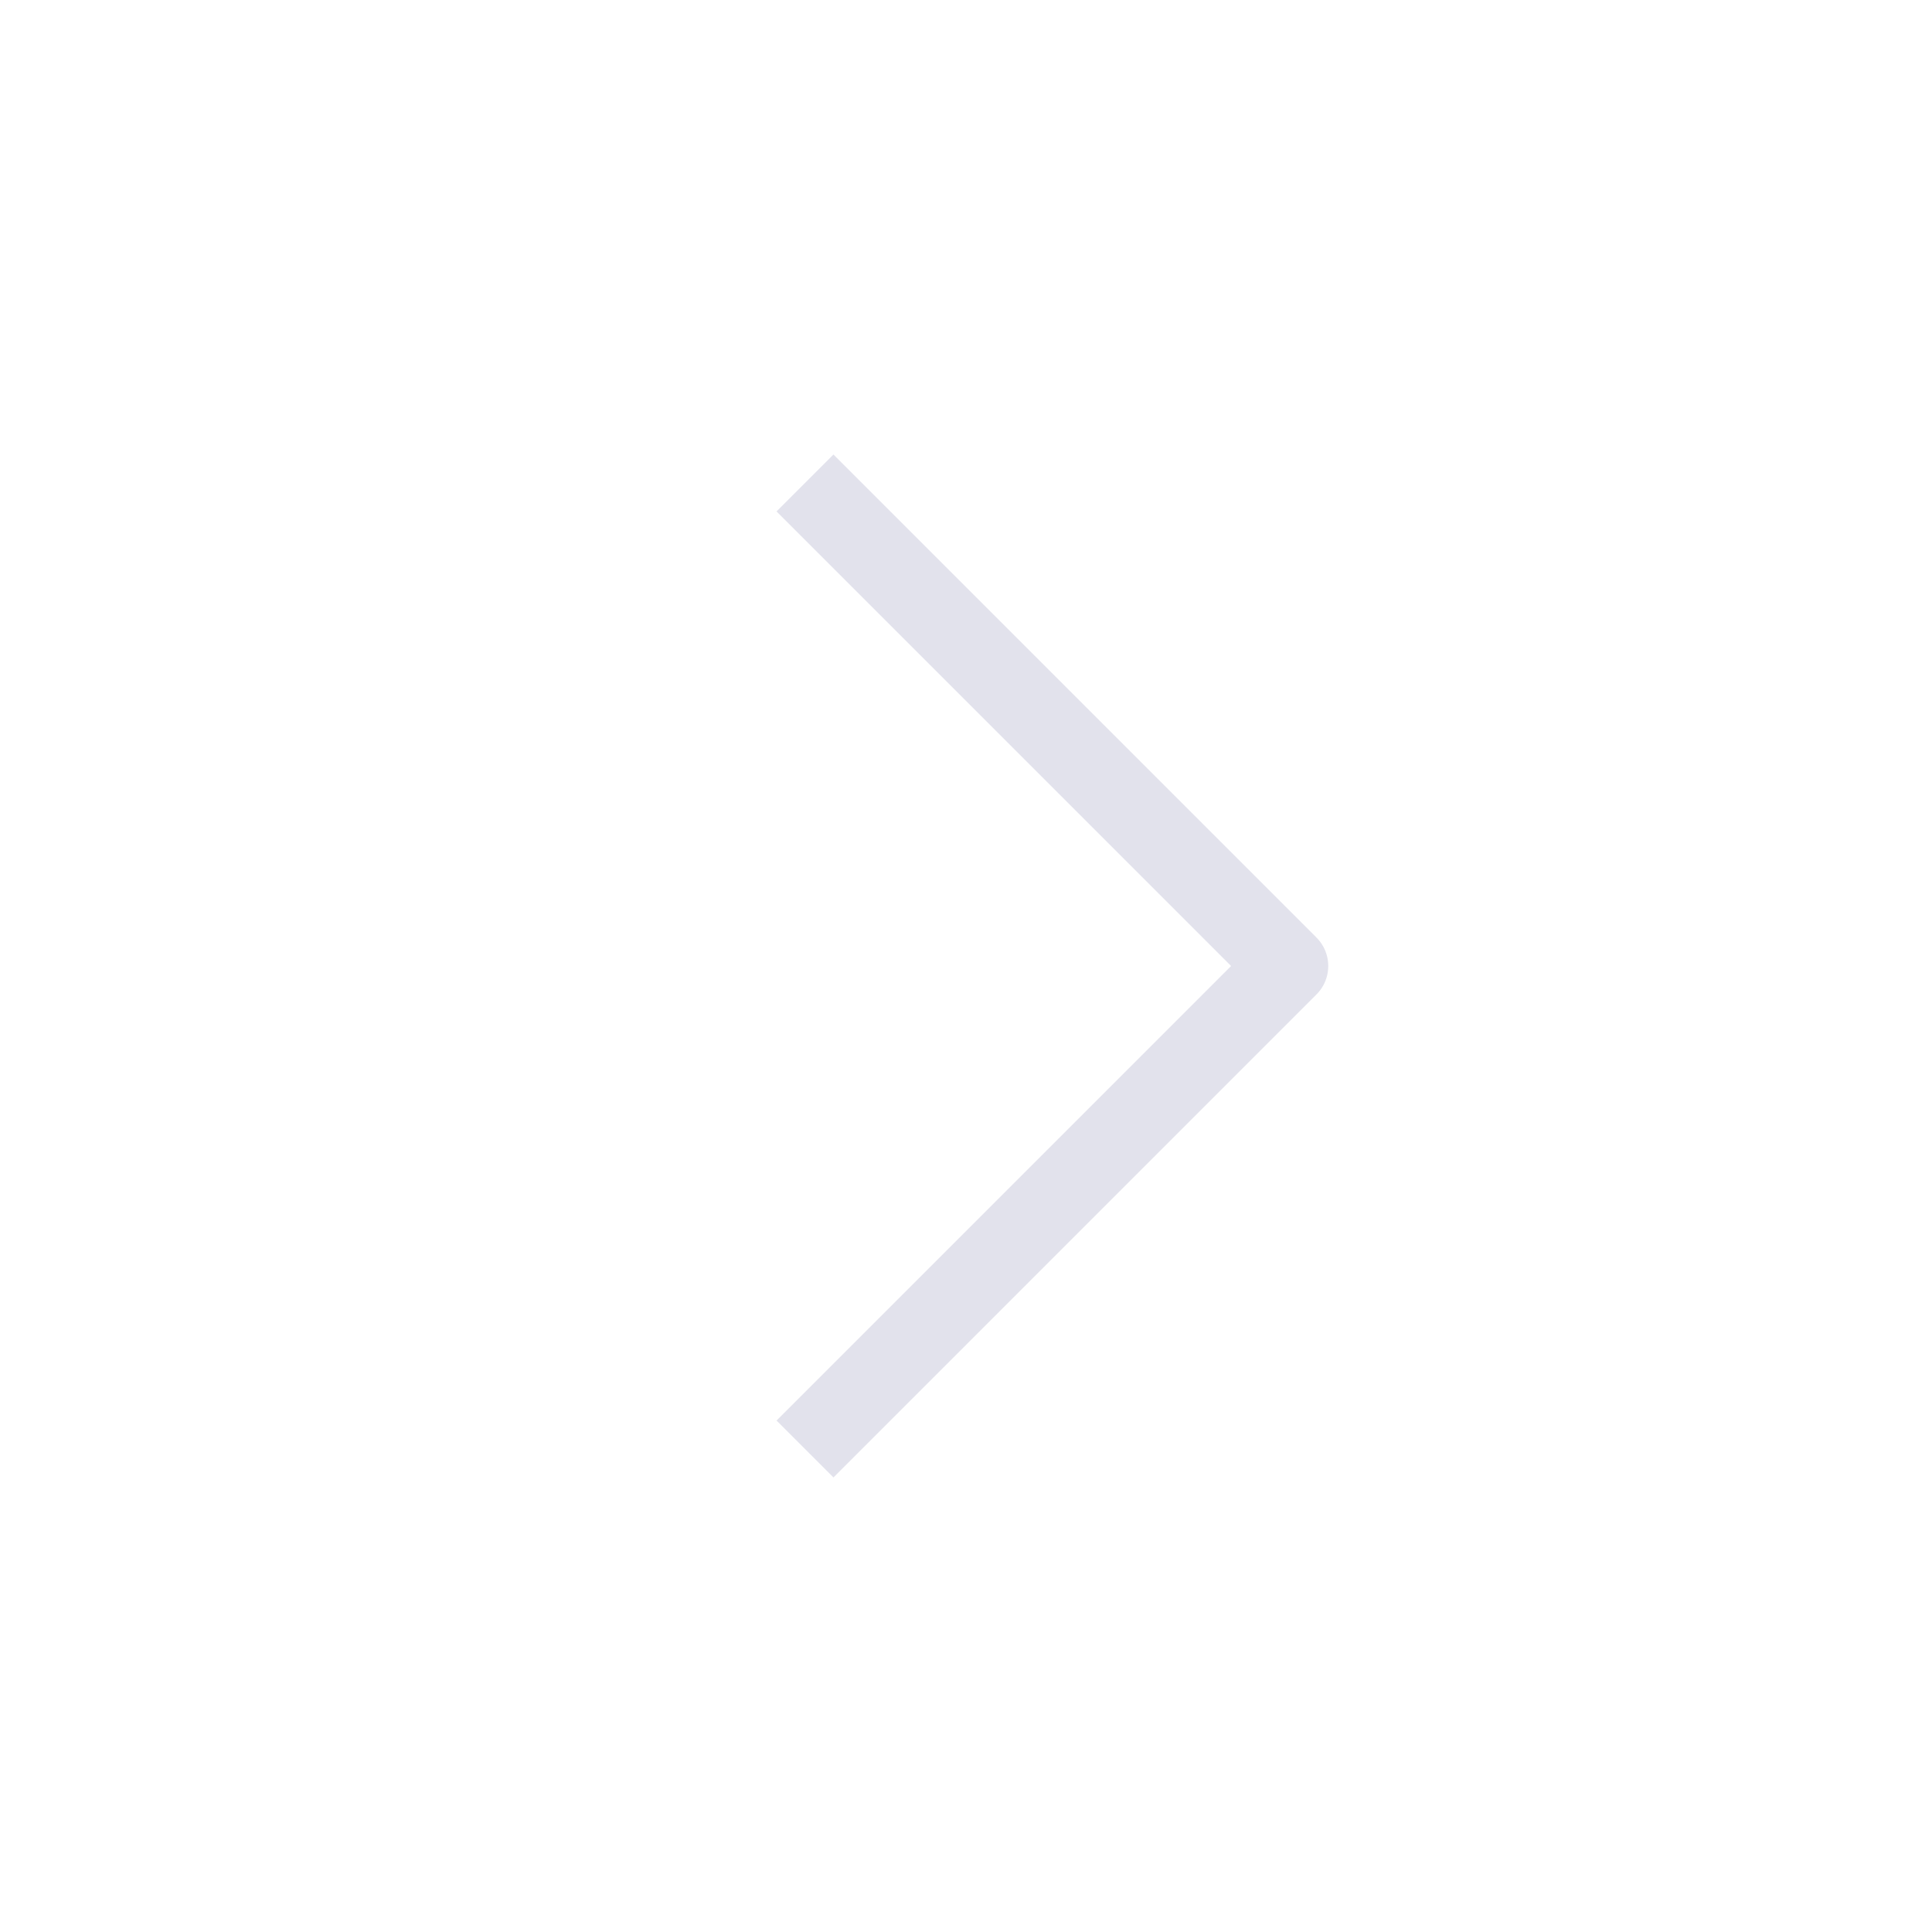
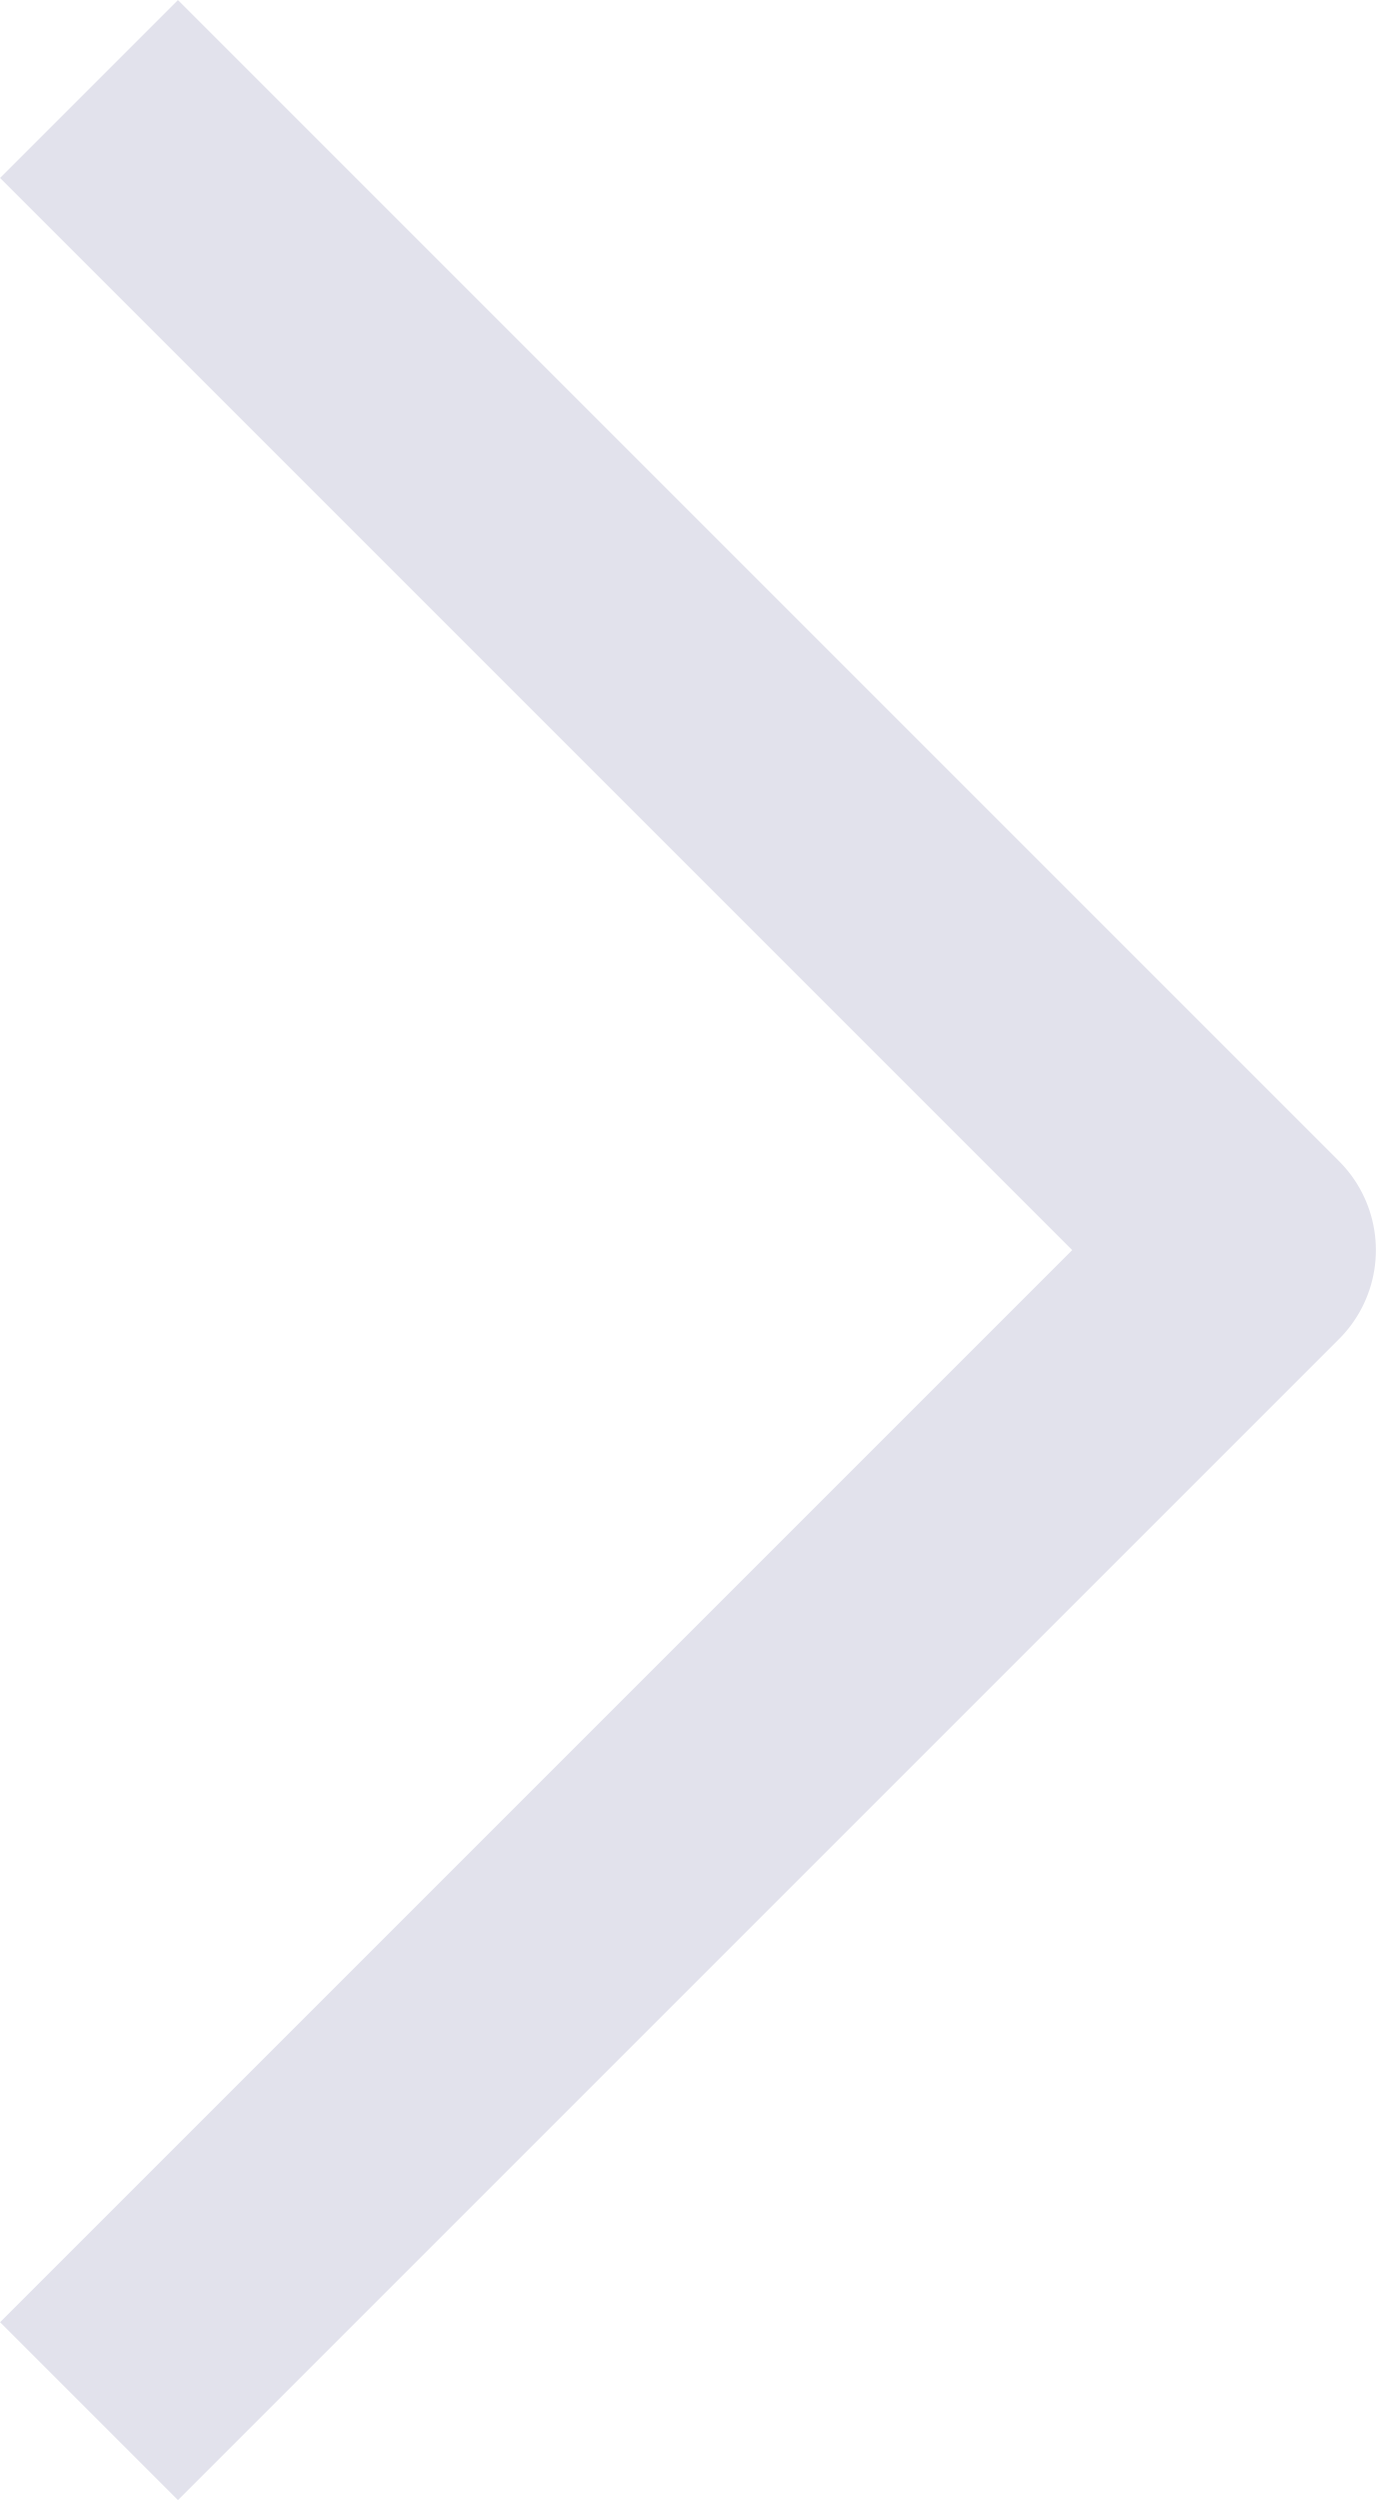
- <svg xmlns="http://www.w3.org/2000/svg" preserveAspectRatio="none" overflow="visible" style="display: block;" width="24" height="24" viewBox="0 0 24 24" fill="none">
-   <g id="Light / Arrows / Chevron-right">
-     <path id="Icon" d="M10 18L16 12L10 6" stroke="#E2E2EC" stroke-linejoin="round" />
-   </g>
+ <svg xmlns="http://www.w3.org/2000/svg" preserveAspectRatio="none" overflow="visible" style="display: block;" width="7.11" height="12.919" viewBox="0 0 7.11 12.919" fill="none">
+   <path id="Icon" d="M0.46 12.46L6.46 6.46L0.46 0.46" stroke="#E2E2EC" stroke-width="1.3" stroke-linejoin="round" />
</svg>
